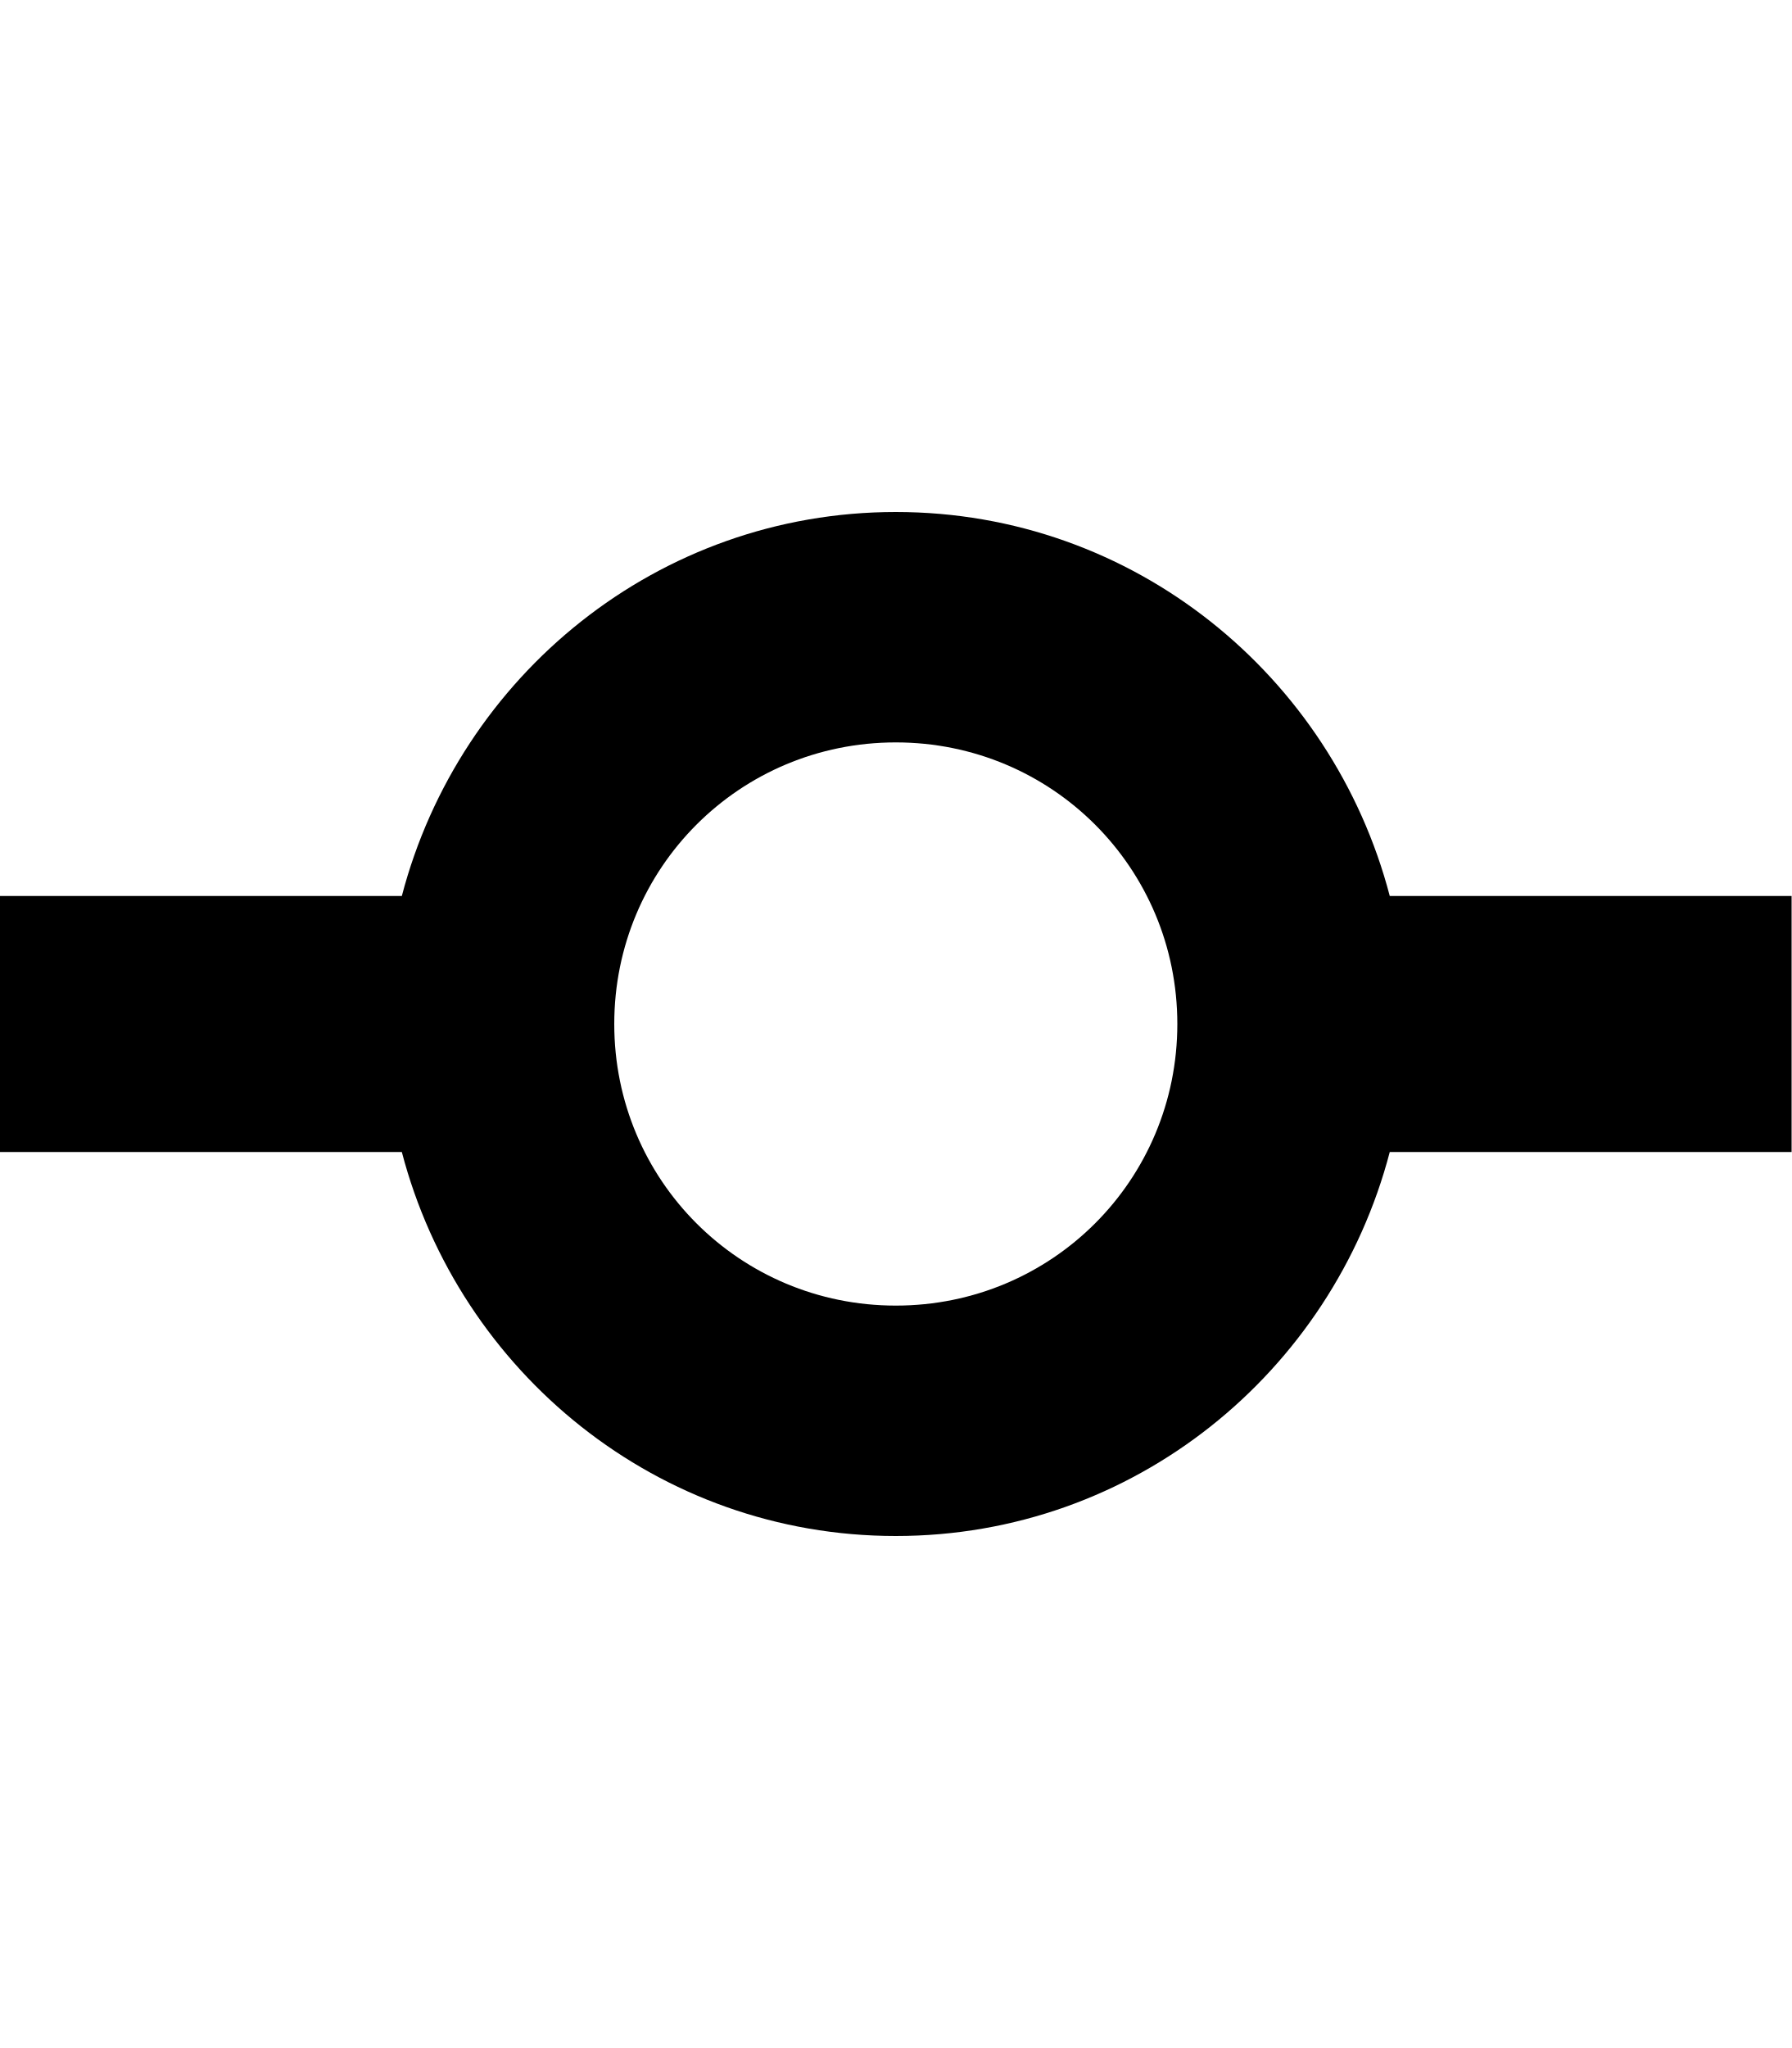
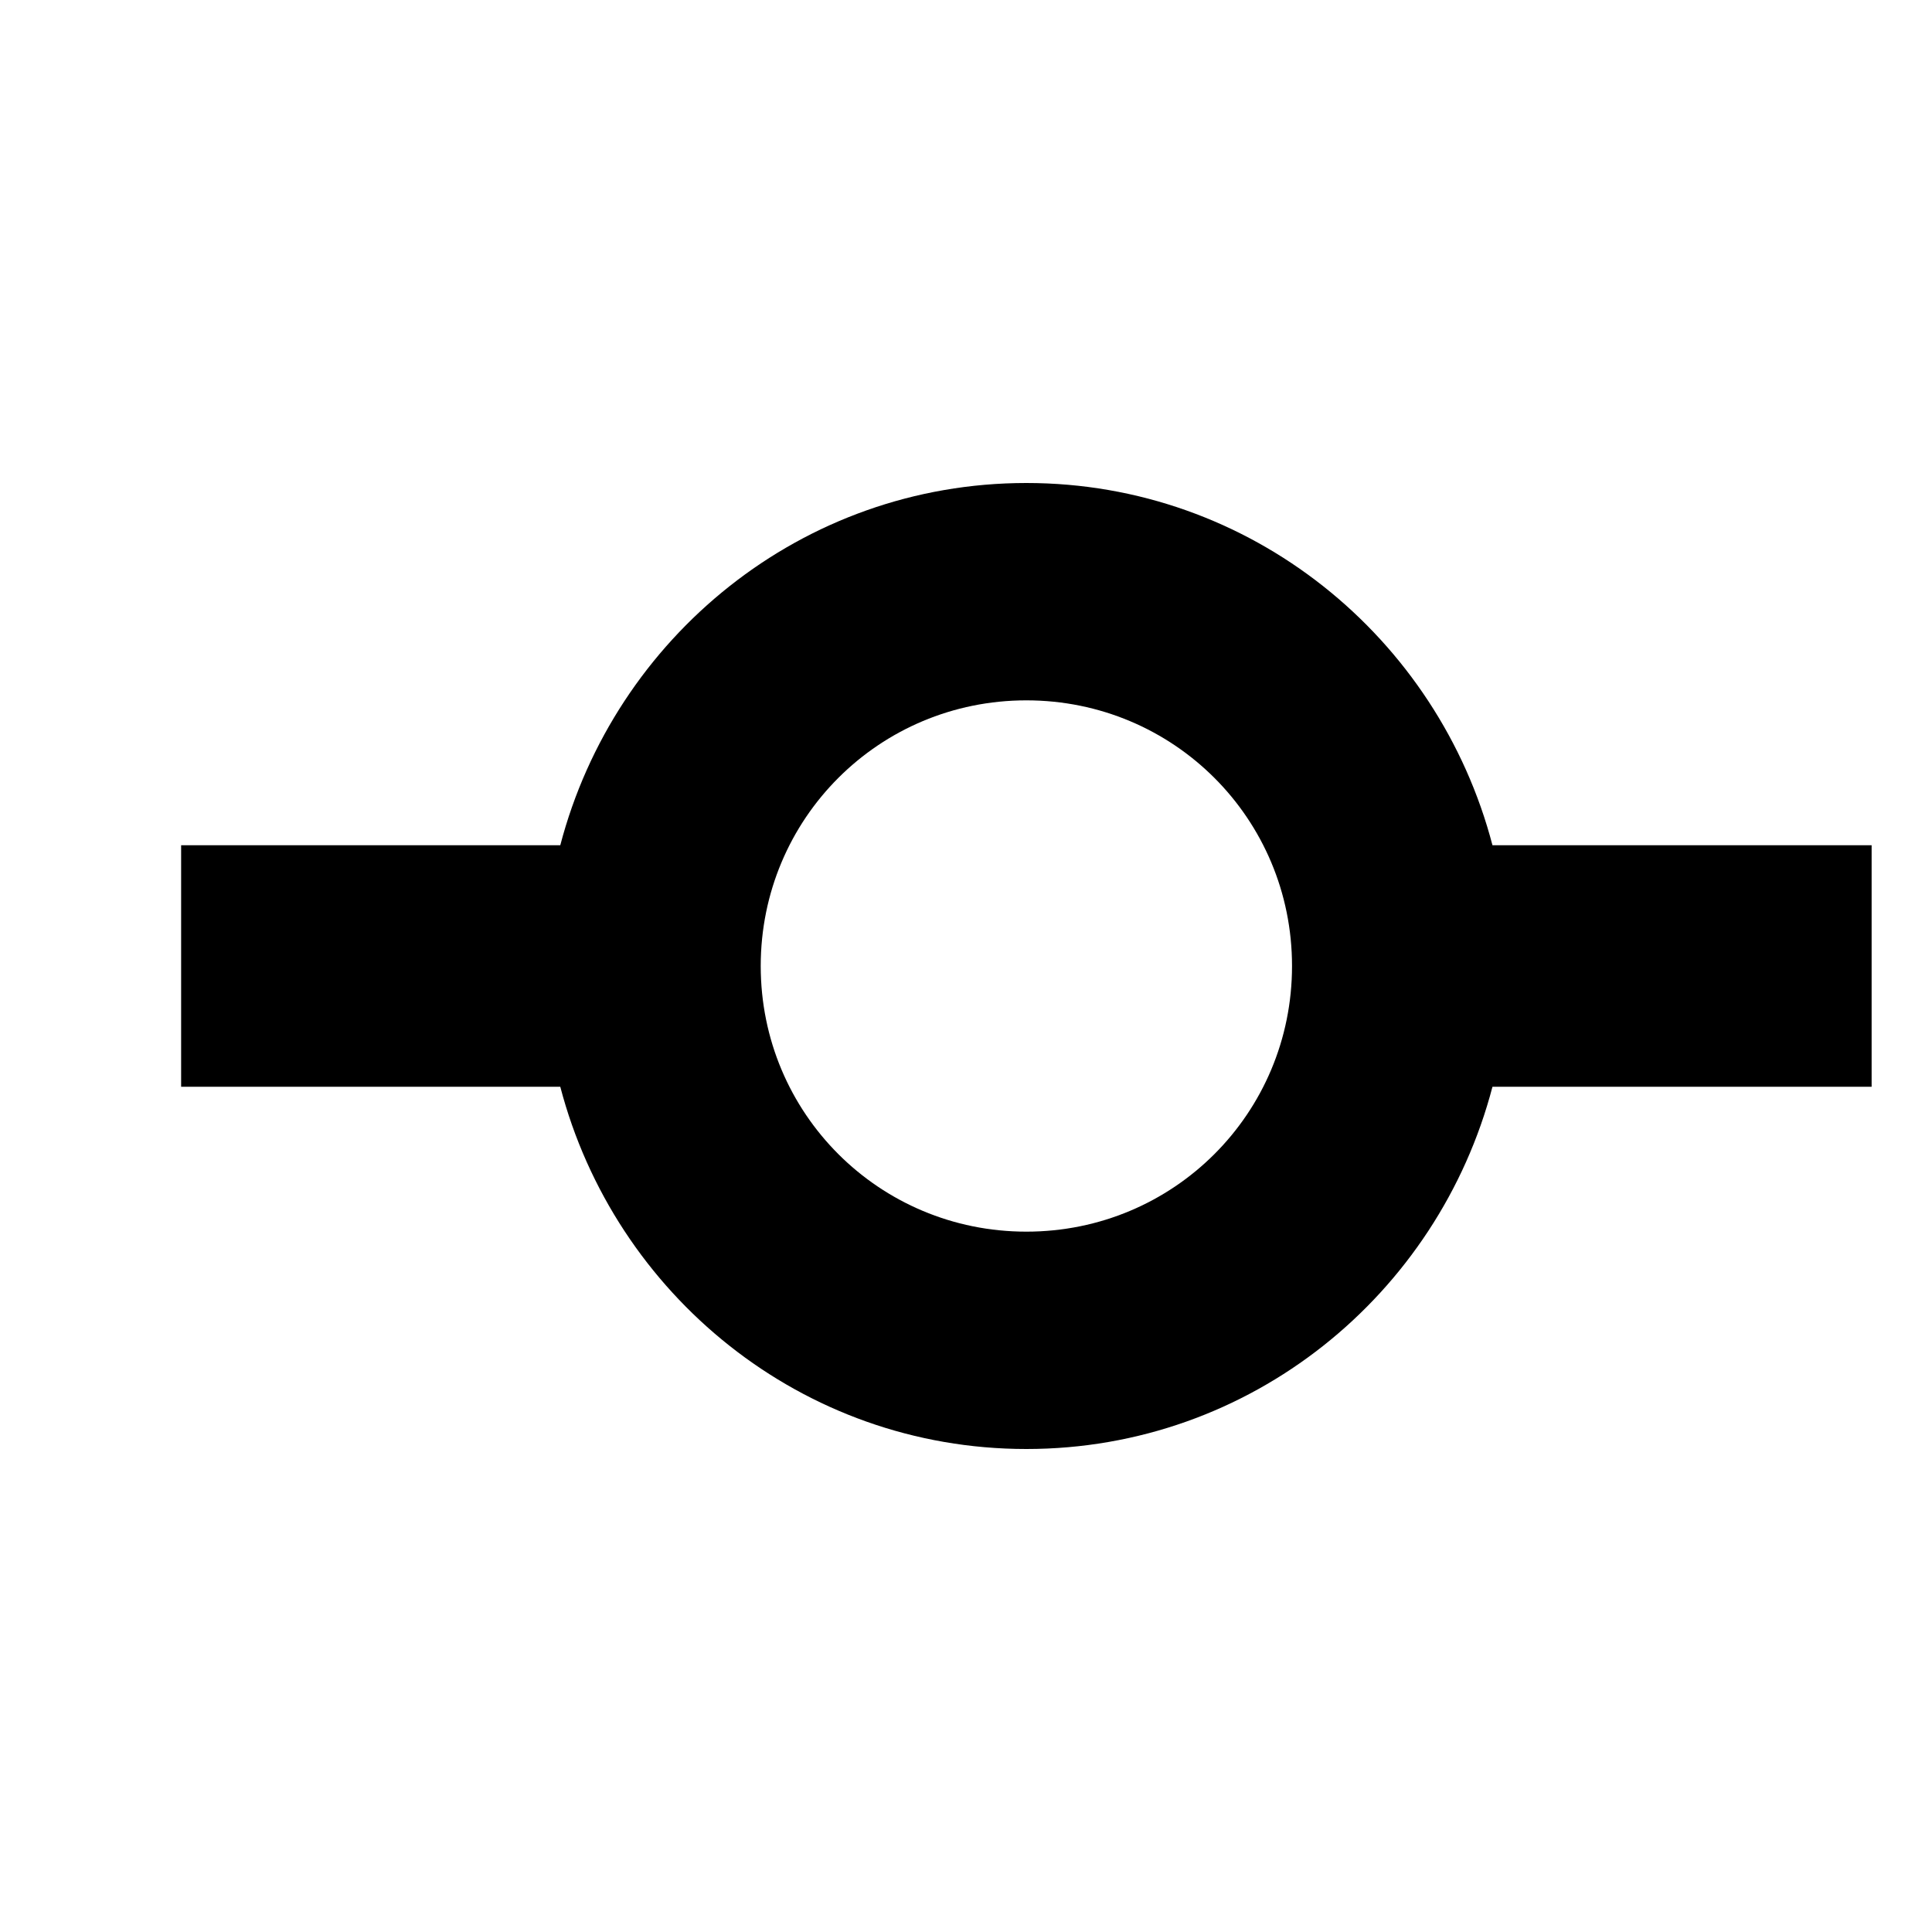
- <svg height="16" class="octicon octicon-git-commit sidebar-icon" viewBox="0 0 14 16" version="1.1" width="14" aria-hidden="true">
+ <svg height="16" class="octicon octicon-git-commit sidebar-icon" viewBox="-1 0 15 16" version="1.1" width="16" aria-hidden="true">
  <path fill-rule="evenodd" d="M10.86 7c-.45-1.72-2-3-3.86-3-1.86 0-3.41 1.28-3.86 3H0v2h3.14c.45 1.72 2 3 3.86 3 1.86 0 3.41-1.28 3.86-3H14V7h-3.14zM7 10.2c-1.22 0-2.2-.98-2.2-2.2 0-1.22.98-2.2 2.2-2.2 1.22 0 2.2.98 2.2 2.2 0 1.22-.98 2.2-2.2 2.2z" />
</svg>
